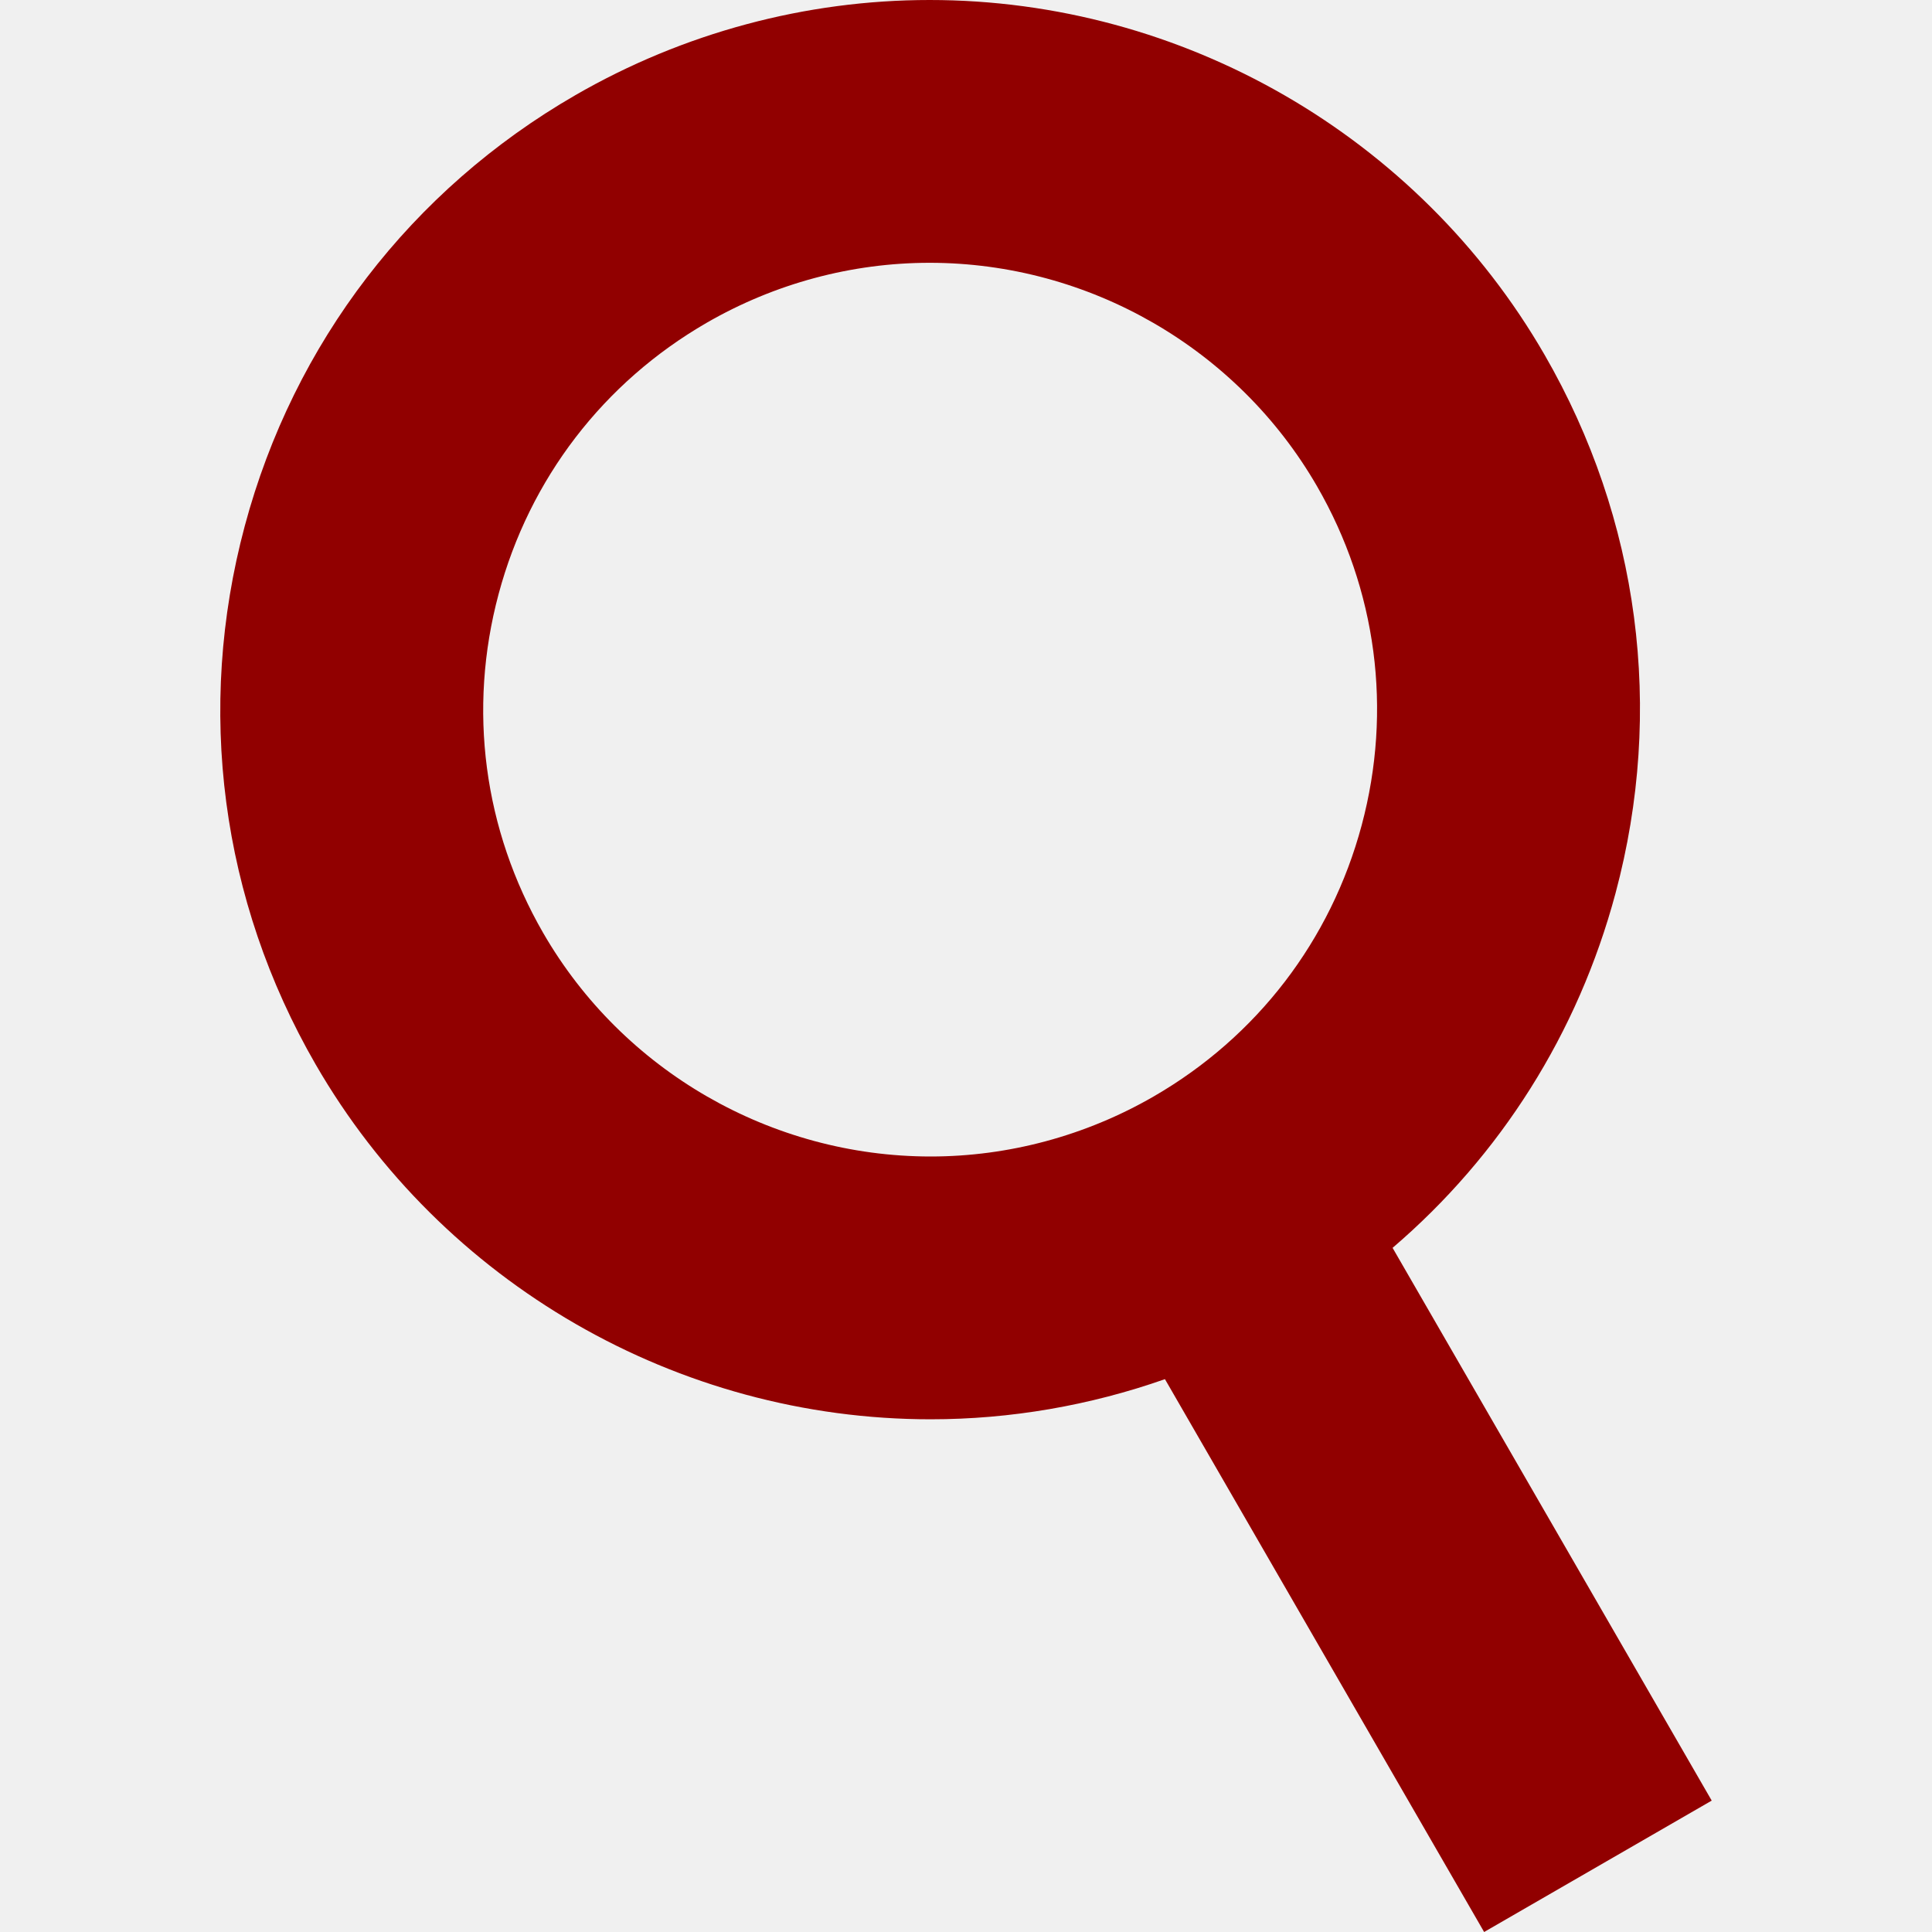
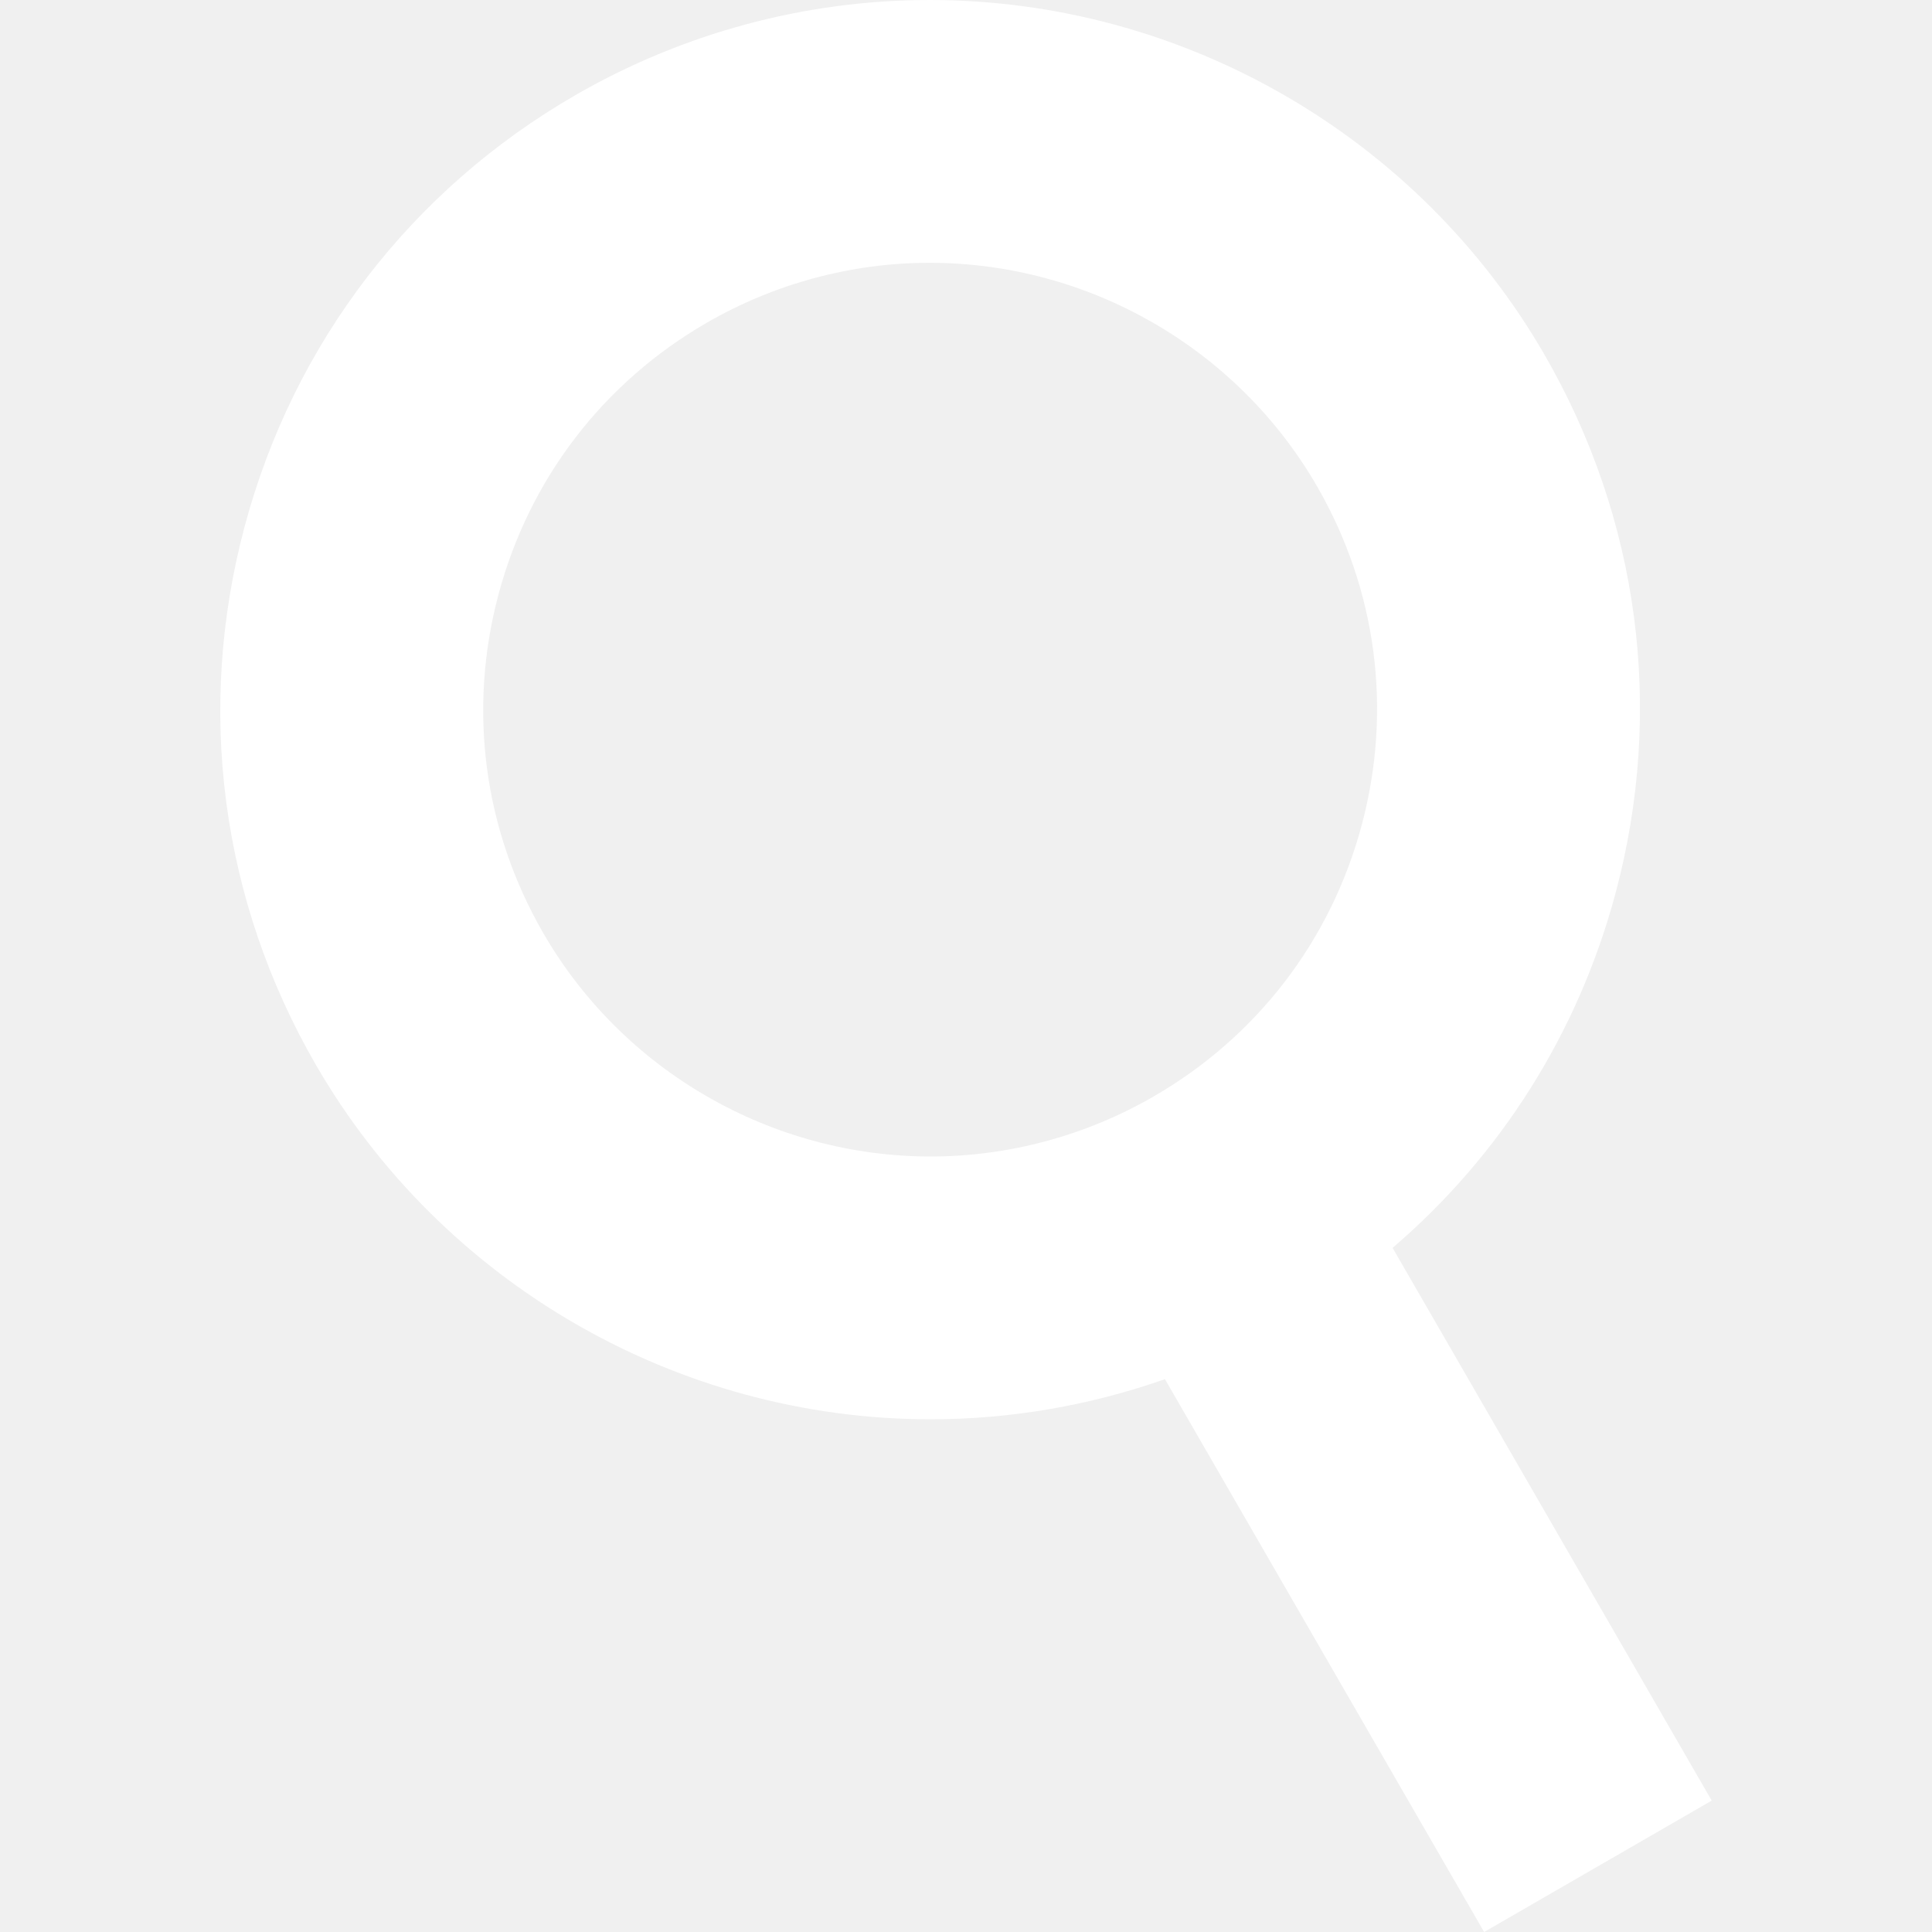
<svg xmlns="http://www.w3.org/2000/svg" fill="#000000" height="800px" width="800px" version="1.1" id="Capa_1" viewBox="0 0 183.792 183.792" xml:space="preserve">
  <g id="SVGRepo_bgCarrier" stroke-width="0" />
  <g id="SVGRepo_tracerCarrier" stroke-linecap="round" stroke-linejoin="round" />
  <g id="SVGRepo_iconCarrier">
-     <path fill="rgb(145, 0, 0)" d="M54.734,9.053C39.12,18.067,27.95,32.624,23.284,50.039c-4.667,17.415-2.271,35.606,6.743,51.22 c12.023,20.823,34.441,33.759,58.508,33.759c7.599,0,15.139-1.308,22.287-3.818l30.364,52.592l21.65-12.5l-30.359-52.583 c10.255-8.774,17.638-20.411,21.207-33.73c4.666-17.415,2.27-35.605-6.744-51.22C134.918,12.936,112.499,0,88.433,0 C76.645,0,64.992,3.13,54.734,9.053z M125.29,46.259c5.676,9.831,7.184,21.285,4.246,32.25c-2.938,10.965-9.971,20.13-19.802,25.806 c-6.462,3.731-13.793,5.703-21.199,5.703c-15.163,0-29.286-8.146-36.857-21.259c-5.676-9.831-7.184-21.284-4.245-32.25 c2.938-10.965,9.971-20.13,19.802-25.807C73.696,26.972,81.027,25,88.433,25C103.597,25,117.719,33.146,125.29,46.259z" />
+     <path fill="white" d="M54.734,9.053C39.12,18.067,27.95,32.624,23.284,50.039c-4.667,17.415-2.271,35.606,6.743,51.22 c12.023,20.823,34.441,33.759,58.508,33.759c7.599,0,15.139-1.308,22.287-3.818l30.364,52.592l21.65-12.5l-30.359-52.583 c10.255-8.774,17.638-20.411,21.207-33.73c4.666-17.415,2.27-35.605-6.744-51.22C134.918,12.936,112.499,0,88.433,0 C76.645,0,64.992,3.13,54.734,9.053z M125.29,46.259c5.676,9.831,7.184,21.285,4.246,32.25c-2.938,10.965-9.971,20.13-19.802,25.806 c-6.462,3.731-13.793,5.703-21.199,5.703c-15.163,0-29.286-8.146-36.857-21.259c-5.676-9.831-7.184-21.284-4.245-32.25 c2.938-10.965,9.971-20.13,19.802-25.807C73.696,26.972,81.027,25,88.433,25C103.597,25,117.719,33.146,125.29,46.259z" />
  </g>
</svg>
